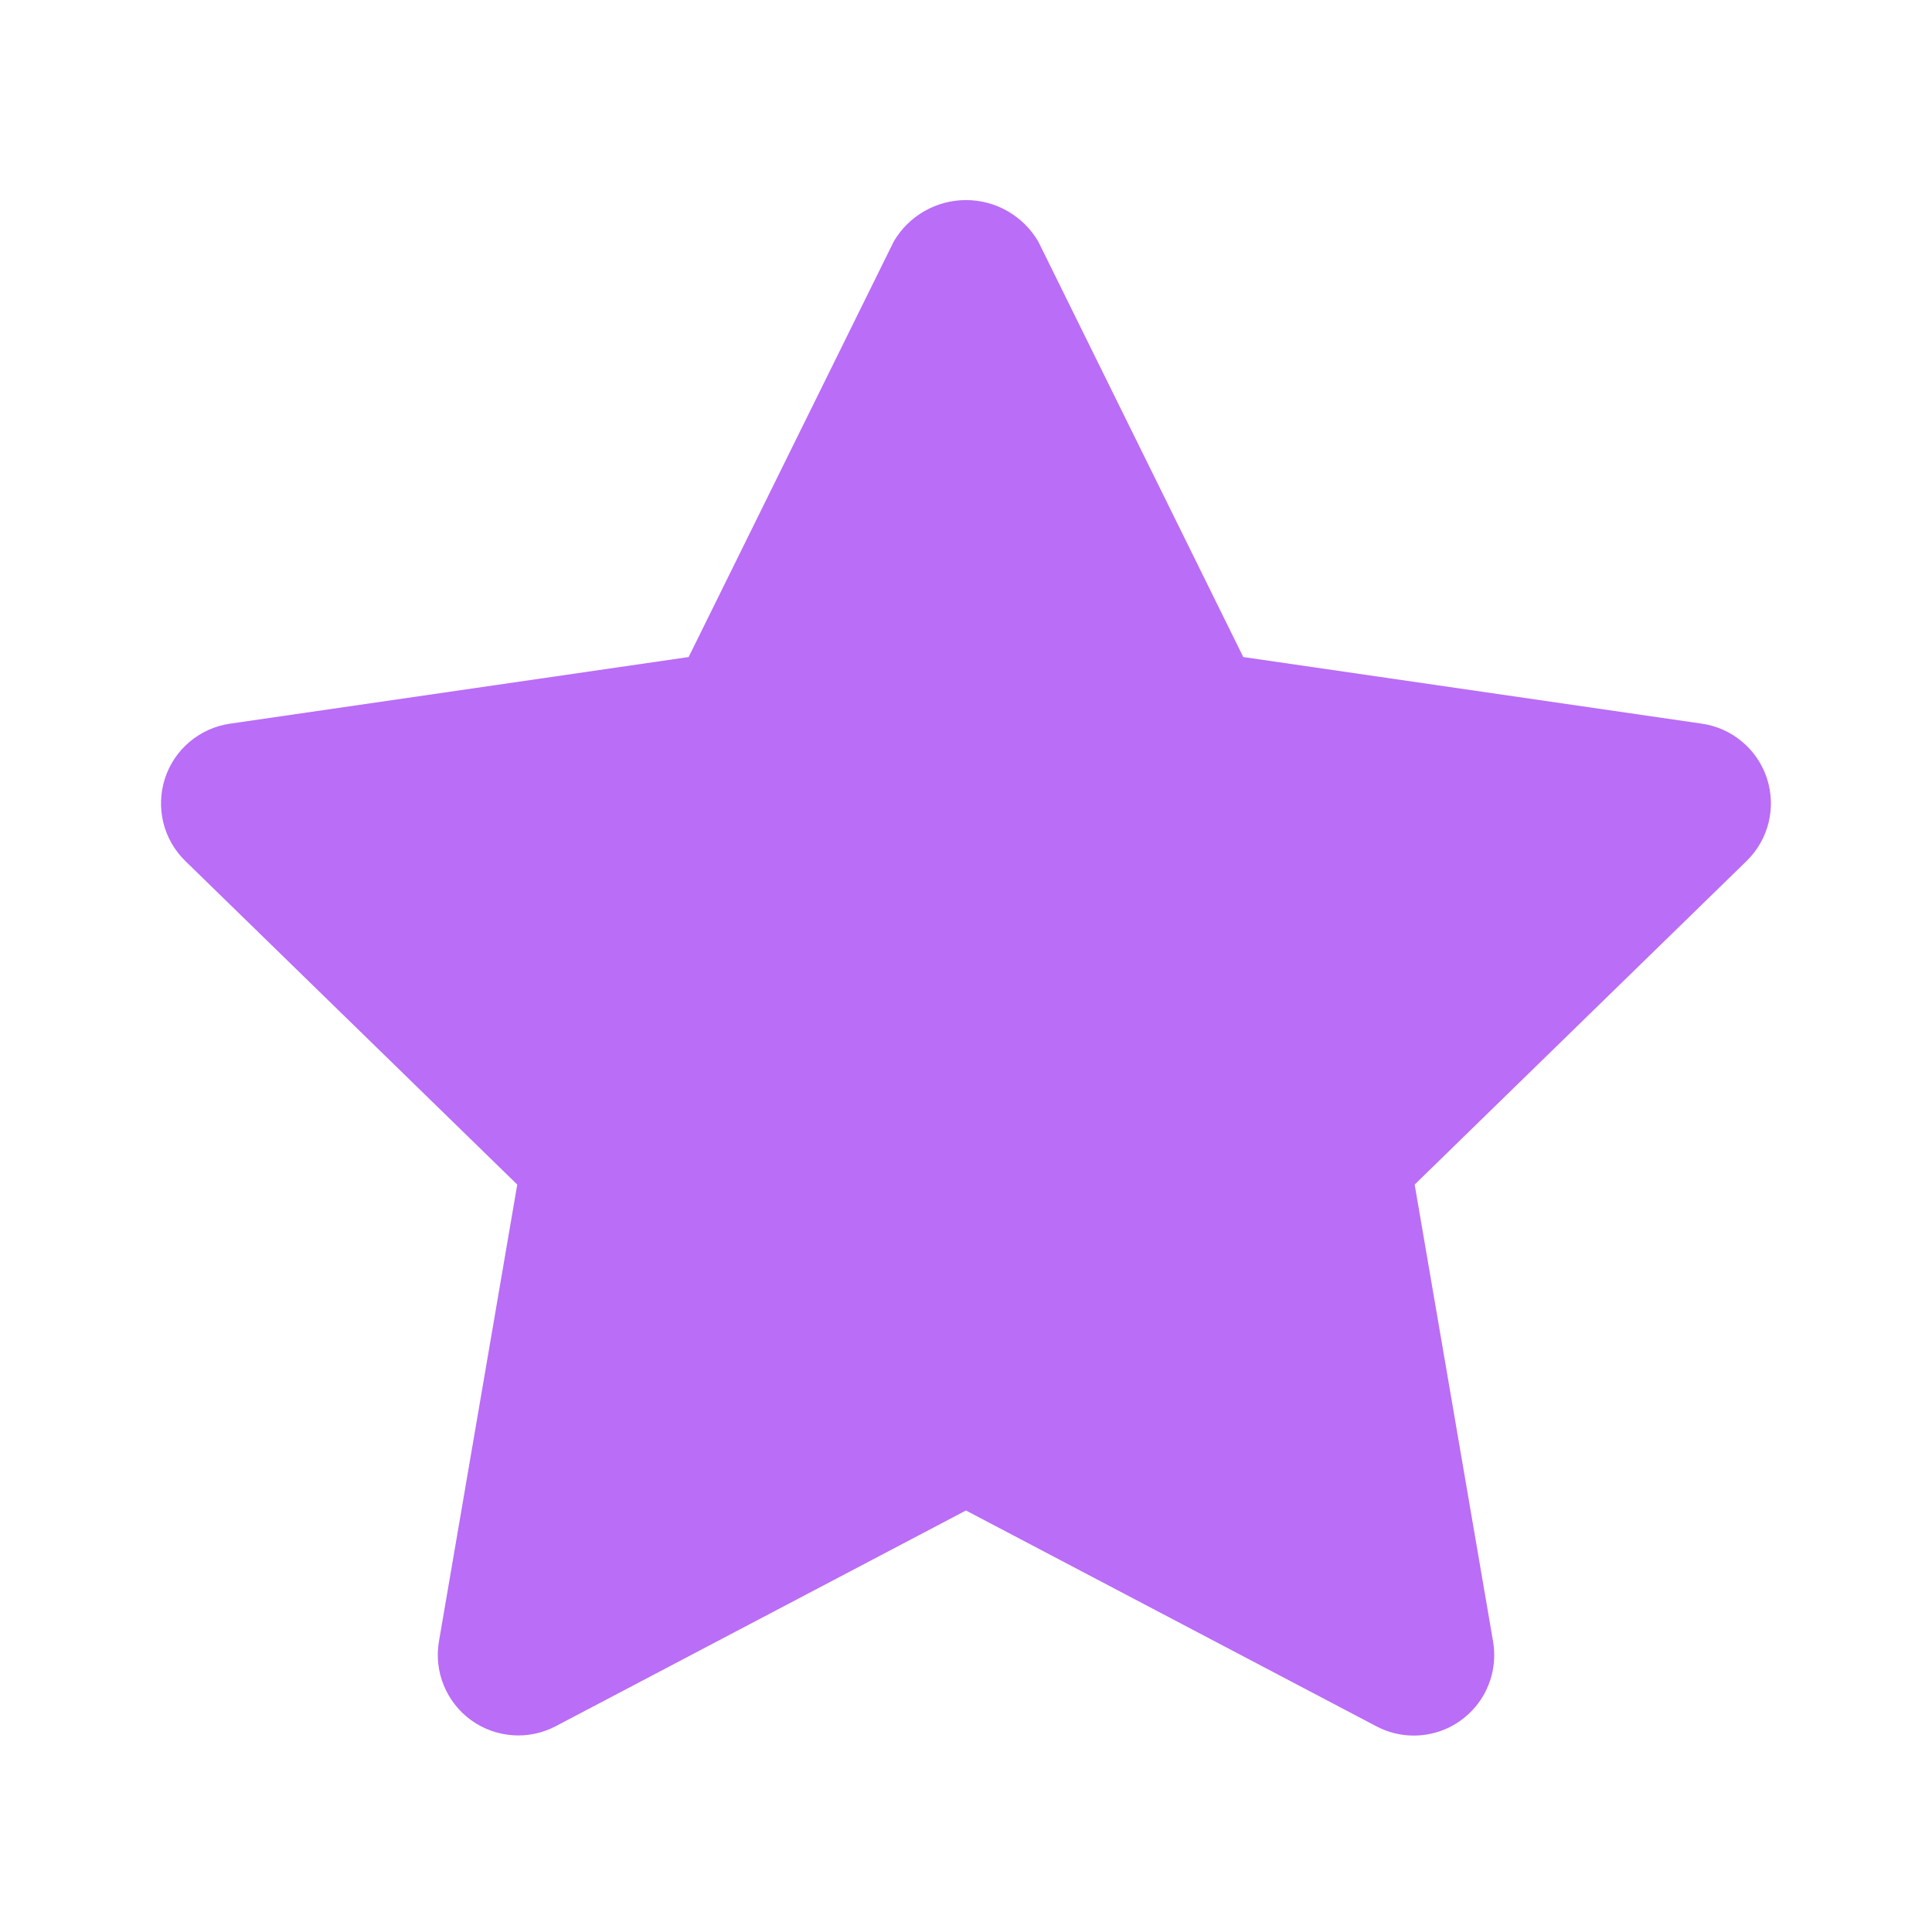
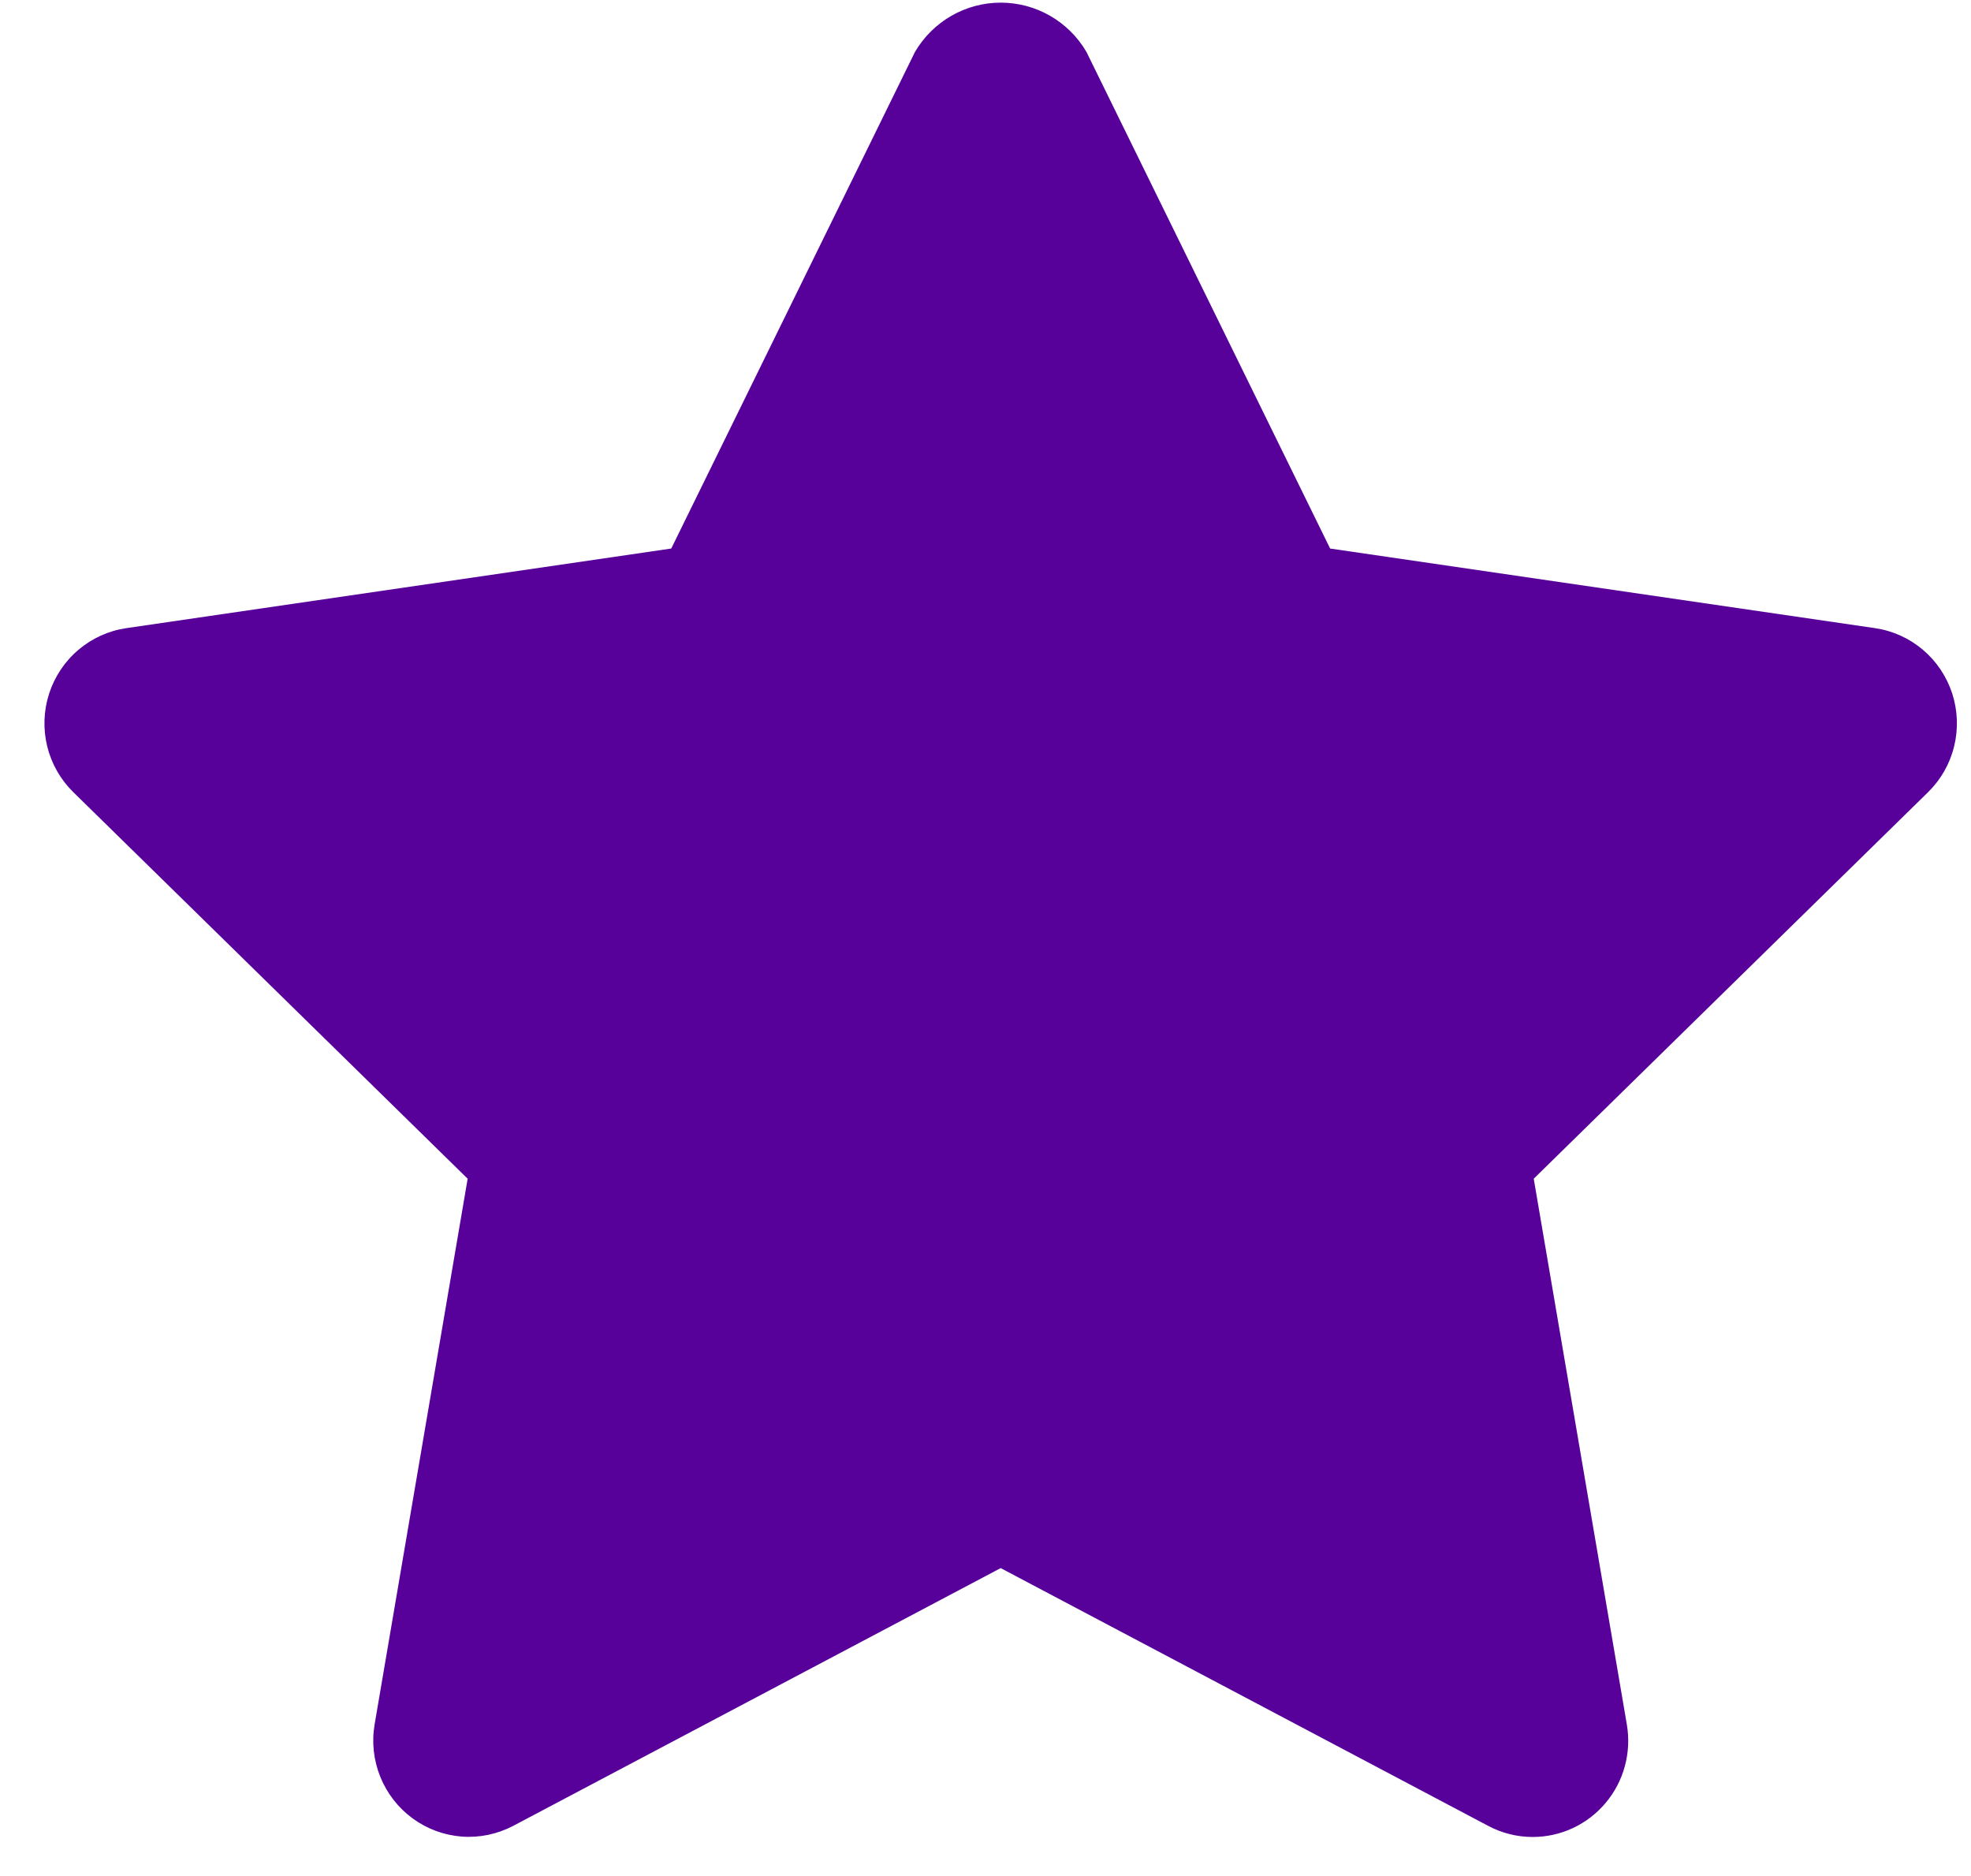
- <svg xmlns="http://www.w3.org/2000/svg" width="48" height="48" viewBox="0 0 48 48" fill="none">
-   <path d="M35.123 43.12C34.799 43.12 34.479 43.04 34.193 42.888L23.999 37.528L13.805 42.888C13.475 43.061 13.103 43.139 12.731 43.111C12.36 43.084 12.003 42.954 11.701 42.735C11.4 42.516 11.166 42.217 11.025 41.872C10.884 41.527 10.842 41.15 10.905 40.782L12.851 29.43L4.603 21.39C4.336 21.13 4.147 20.8 4.058 20.438C3.969 20.076 3.983 19.696 4.098 19.341C4.213 18.987 4.425 18.671 4.71 18.431C4.995 18.19 5.342 18.034 5.711 17.98L17.109 16.324L22.207 5.996C22.39 5.684 22.652 5.425 22.967 5.245C23.282 5.065 23.637 4.971 24 4.971C24.362 4.971 24.718 5.065 25.033 5.245C25.347 5.425 25.609 5.684 25.793 5.996L30.889 16.324L42.287 17.98C42.656 18.034 43.002 18.19 43.287 18.431C43.572 18.671 43.785 18.987 43.9 19.341C44.015 19.696 44.029 20.076 43.94 20.438C43.85 20.8 43.662 21.13 43.395 21.39L35.147 29.43L37.095 40.782C37.144 41.069 37.13 41.364 37.054 41.645C36.977 41.925 36.841 42.187 36.653 42.409C36.465 42.632 36.231 42.811 35.968 42.934C35.703 43.056 35.416 43.12 35.125 43.12H35.123Z" fill="#BA6DF6" />
+ <svg xmlns="http://www.w3.org/2000/svg" width="41" height="39" viewBox="0 0 41 39" fill="none">
+   <path d="M31.88 38.204C31.558 38.204 31.24 38.124 30.955 37.972L20.816 32.612L10.677 37.972C10.348 38.145 9.978 38.223 9.609 38.196C9.239 38.168 8.884 38.038 8.585 37.819C8.285 37.6 8.052 37.301 7.912 36.956C7.772 36.611 7.73 36.234 7.792 35.866L9.728 24.514L1.524 16.474C1.259 16.214 1.071 15.884 0.982 15.522C0.894 15.16 0.907 14.78 1.022 14.425C1.137 14.071 1.347 13.755 1.631 13.515C1.914 13.274 2.259 13.118 2.626 13.064L13.963 11.408L19.033 1.08C19.216 0.768 19.477 0.509 19.79 0.329C20.102 0.149 20.456 0.055 20.817 0.055C21.177 0.055 21.531 0.149 21.844 0.329C22.157 0.509 22.418 0.768 22.6 1.08L27.669 11.408L39.005 13.064C39.373 13.118 39.717 13.274 40.001 13.515C40.284 13.755 40.495 14.071 40.61 14.425C40.724 14.78 40.738 15.16 40.649 15.522C40.561 15.884 40.373 16.214 40.108 16.474L31.904 24.514L33.841 35.866C33.89 36.153 33.876 36.448 33.8 36.729C33.725 37.01 33.589 37.27 33.402 37.493C33.215 37.716 32.983 37.895 32.72 38.018C32.458 38.141 32.172 38.204 31.882 38.204H31.88Z" fill="#57009A" />
</svg>
